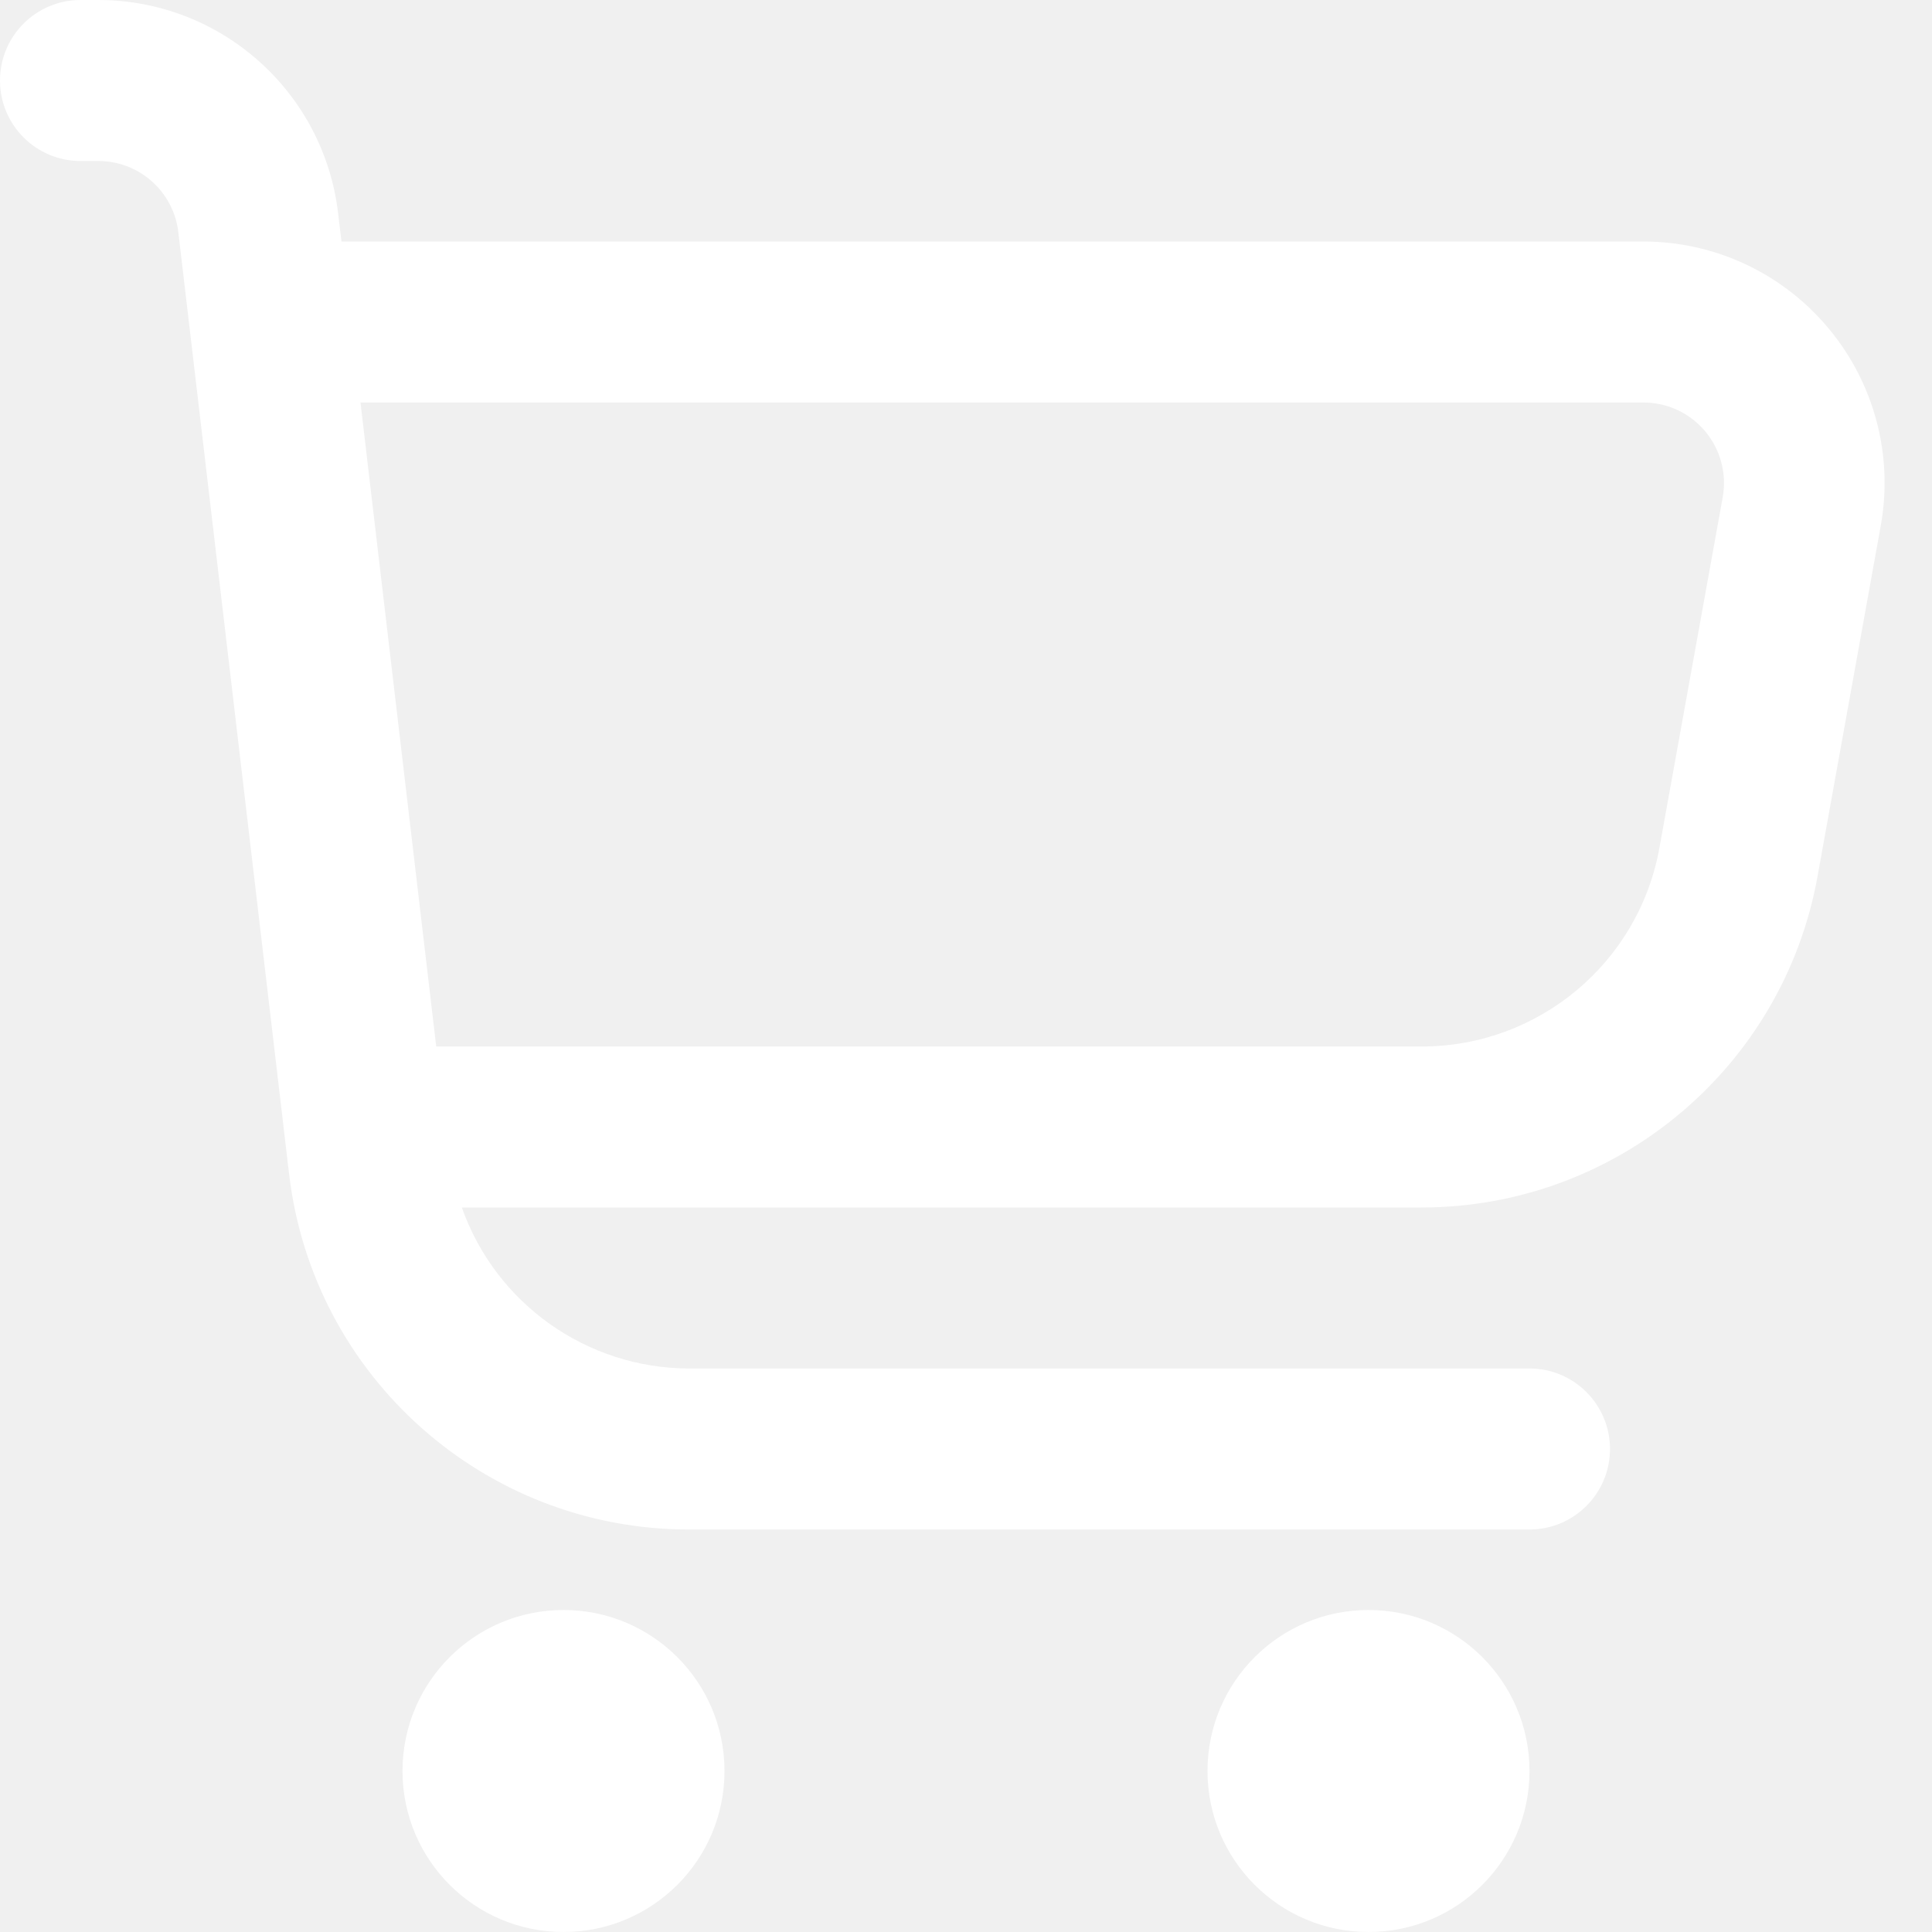
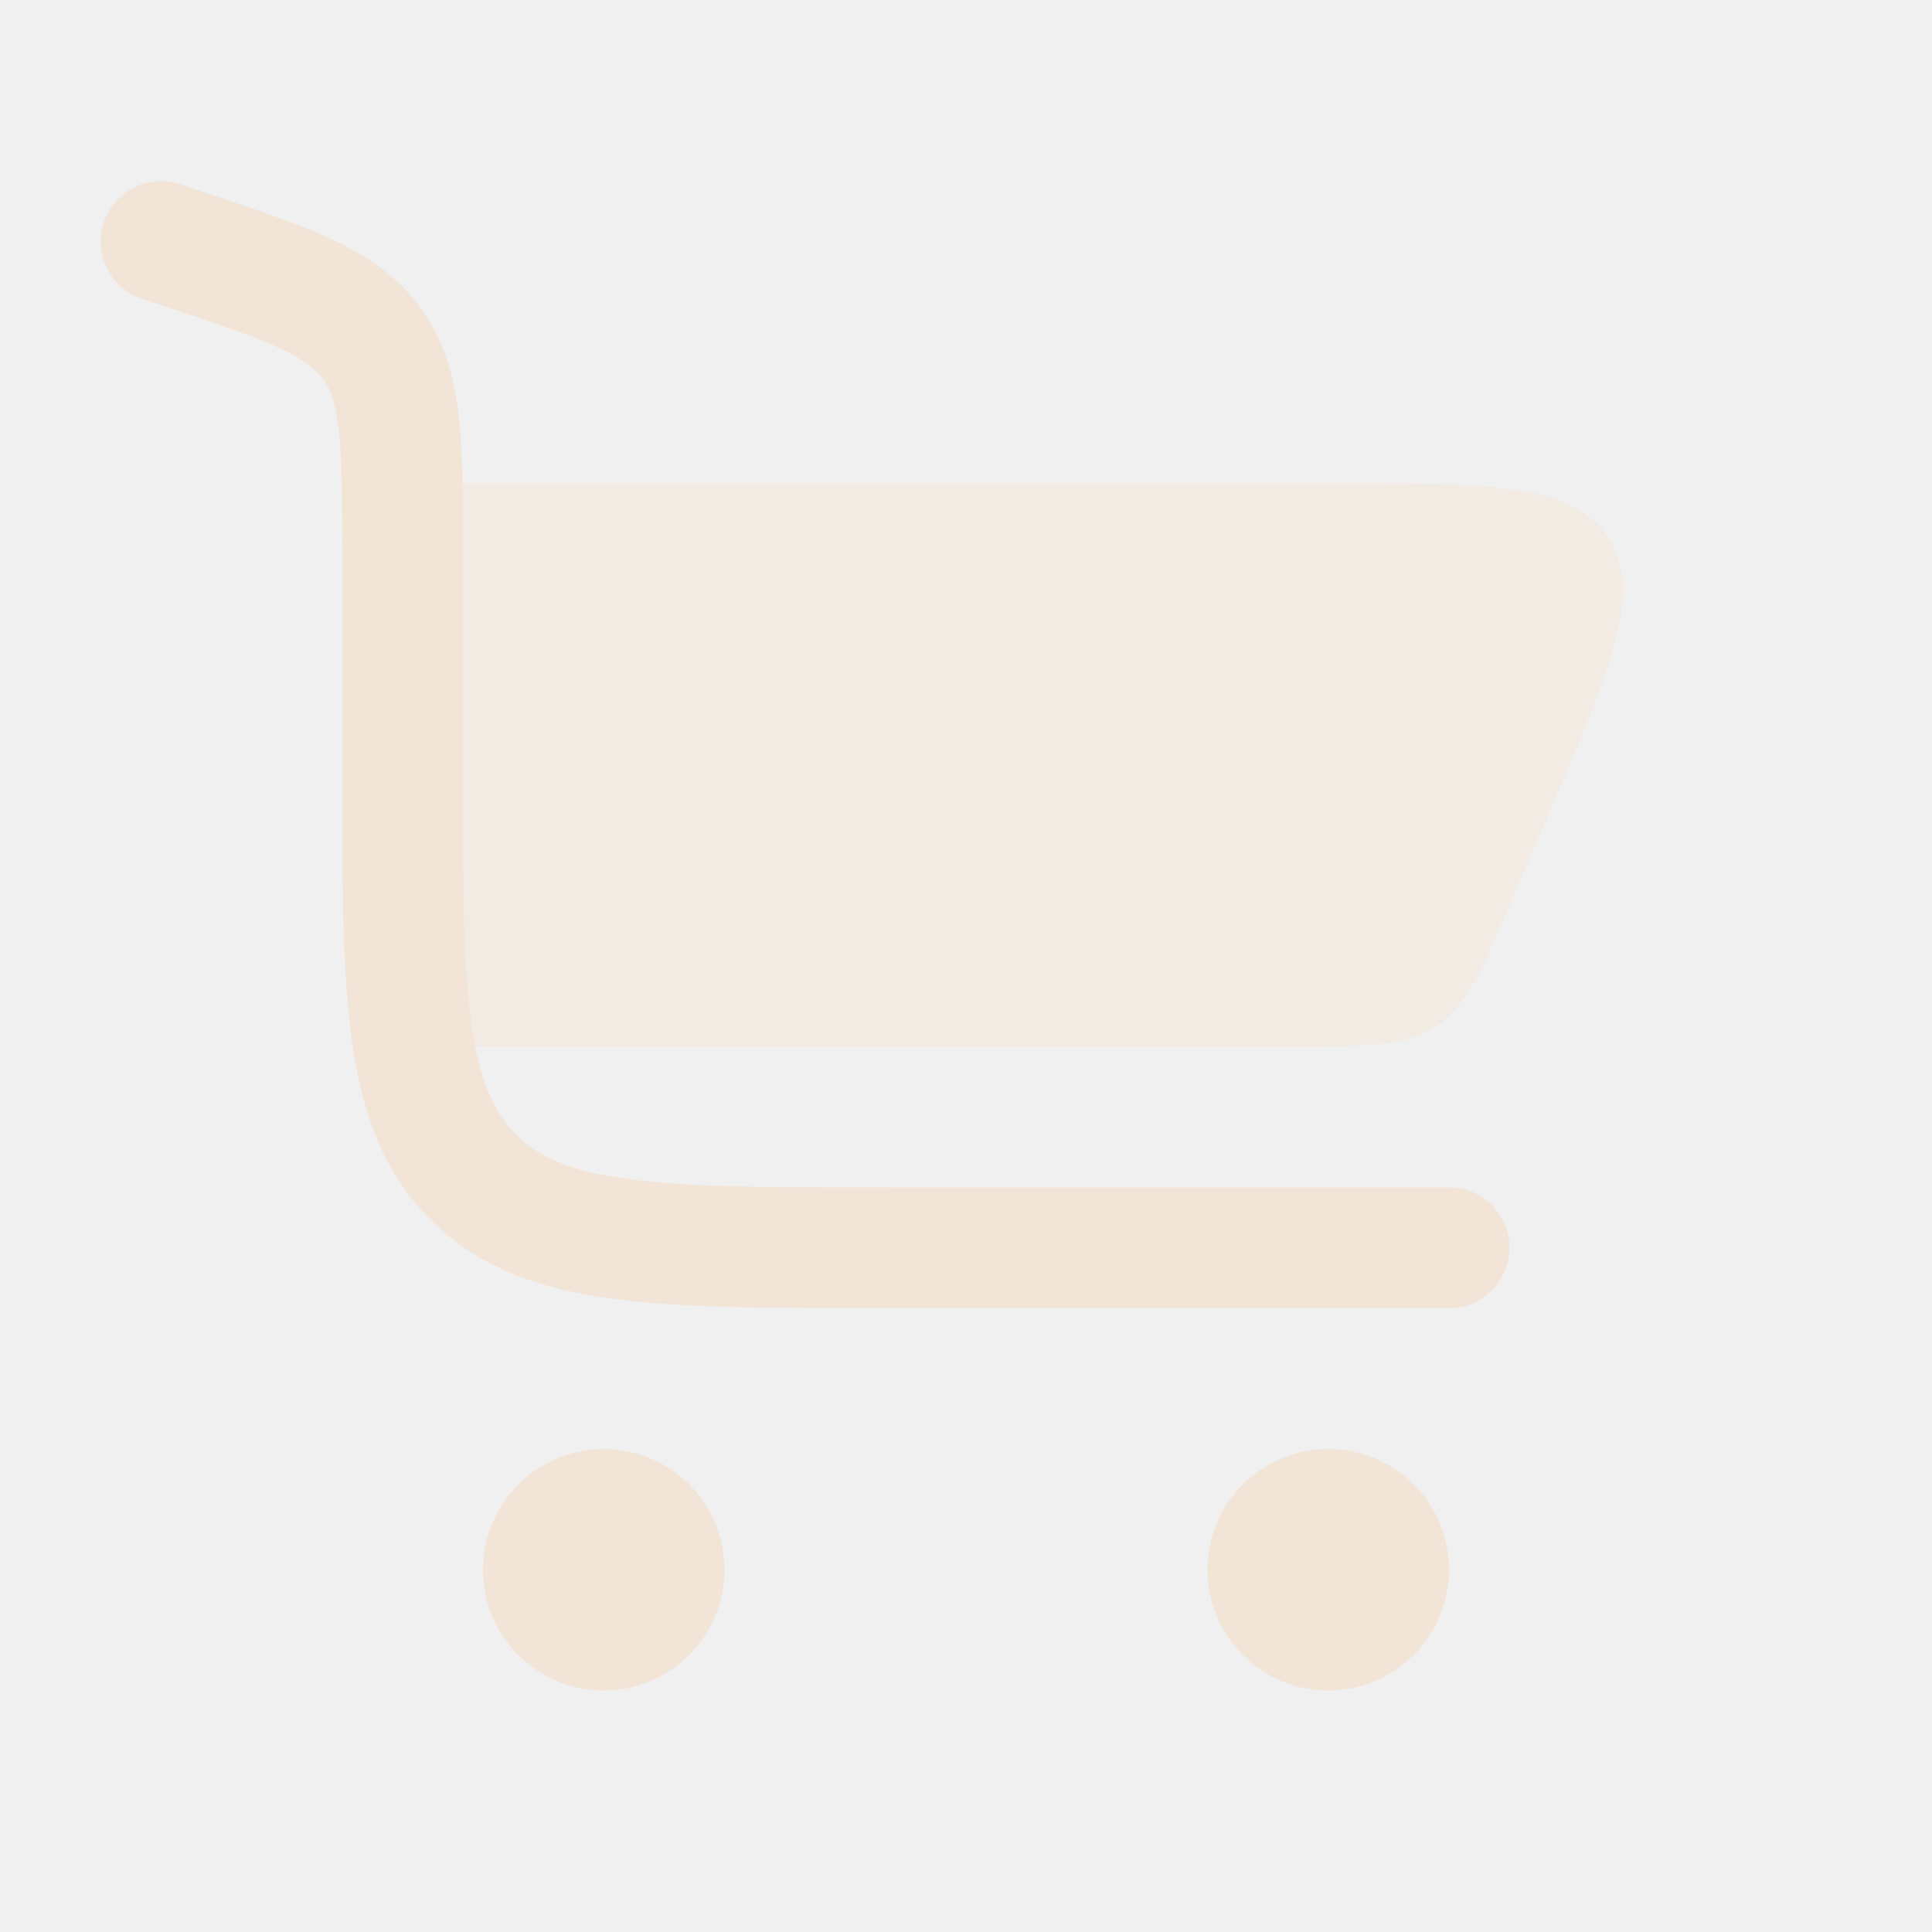
- <svg xmlns="http://www.w3.org/2000/svg" id="Outline" viewBox="0 0 24 24" width="32" height="32">
-   <path d="M22.713,4.077A2.993,2.993,0,0,0,20.41,3H4.242L4.2,2.649A3,3,0,0,0,1.222,0H1A1,1,0,0,0,1,2h.222a1,1,0,0,1,.993.883l1.376,11.7A5,5,0,0,0,8.557,19H19a1,1,0,0,0,0-2H8.557a3,3,0,0,1-2.82-2h11.92a5,5,0,0,0,4.921-4.113l.785-4.354A2.994,2.994,0,0,0,22.713,4.077ZM21.4,6.178l-.786,4.354A3,3,0,0,1,17.657,13H5.419L4.478,5H20.41A1,1,0,0,1,21.4,6.178Z" fill="white" />
-   <circle cx="7" cy="22" r="2" fill="white" />
-   <circle cx="17" cy="22" r="2" fill="white" />
+ <svg xmlns="http://www.w3.org/2000/svg" width="30" height="30" viewBox="0 0 30 30" fill="none">
+   <path fill-rule="evenodd" clip-rule="evenodd" d="M1.611 3.454C1.775 2.963 2.306 2.697 2.797 2.861L3.128 2.971C3.144 2.977 3.161 2.982 3.177 2.988C3.96 3.249 4.622 3.469 5.142 3.711C5.695 3.969 6.175 4.287 6.539 4.792C6.903 5.297 7.054 5.853 7.123 6.459C7.188 7.029 7.188 7.727 7.188 8.552V11.875C7.188 13.67 7.19 14.921 7.317 15.865C7.44 16.782 7.666 17.268 8.012 17.614C8.357 17.96 8.843 18.186 9.76 18.309C10.705 18.436 11.956 18.438 13.75 18.438H22.5C23.018 18.438 23.438 18.857 23.438 19.375C23.438 19.893 23.018 20.313 22.5 20.313H13.682C11.972 20.313 10.594 20.313 9.511 20.167C8.385 20.016 7.438 19.692 6.686 18.94C5.933 18.187 5.61 17.24 5.458 16.115C5.313 15.031 5.313 13.653 5.313 11.944V8.604C5.313 7.713 5.311 7.123 5.26 6.672C5.211 6.245 5.126 6.038 5.018 5.889C4.91 5.739 4.741 5.593 4.351 5.411C3.939 5.22 3.38 5.032 2.535 4.75L2.204 4.64C1.713 4.476 1.447 3.945 1.611 3.454Z" fill="#F2E5D8" />
+   <path opacity="0.5" d="M7.182 7.5C7.188 7.824 7.188 8.174 7.188 8.552L7.188 11.875C7.188 13.669 7.19 14.921 7.317 15.865C7.335 16.003 7.356 16.131 7.379 16.25H20.028C21.227 16.25 21.827 16.25 22.296 15.94C22.766 15.631 23.002 15.079 23.475 13.977L24.01 12.727C25.022 10.366 25.528 9.186 24.972 8.343C24.417 7.5 23.132 7.5 20.564 7.5H7.182Z" fill="#F2E5D8" />
+   <path d="M9.375 22.5C10.411 22.5 11.25 23.34 11.25 24.375C11.25 25.41 10.411 26.25 9.375 26.25C8.339 26.25 7.5 25.41 7.5 24.375C7.5 23.34 8.339 22.5 9.375 22.5Z" fill="#F2E5D8" />
+   <path d="M22.5 24.375C22.5 23.339 21.66 22.5 20.625 22.5C19.59 22.5 18.75 23.339 18.75 24.375C18.75 25.41 19.59 26.25 20.625 26.25C21.66 26.25 22.5 25.41 22.5 24.375Z" fill="#F2E5D8" />
</svg>
